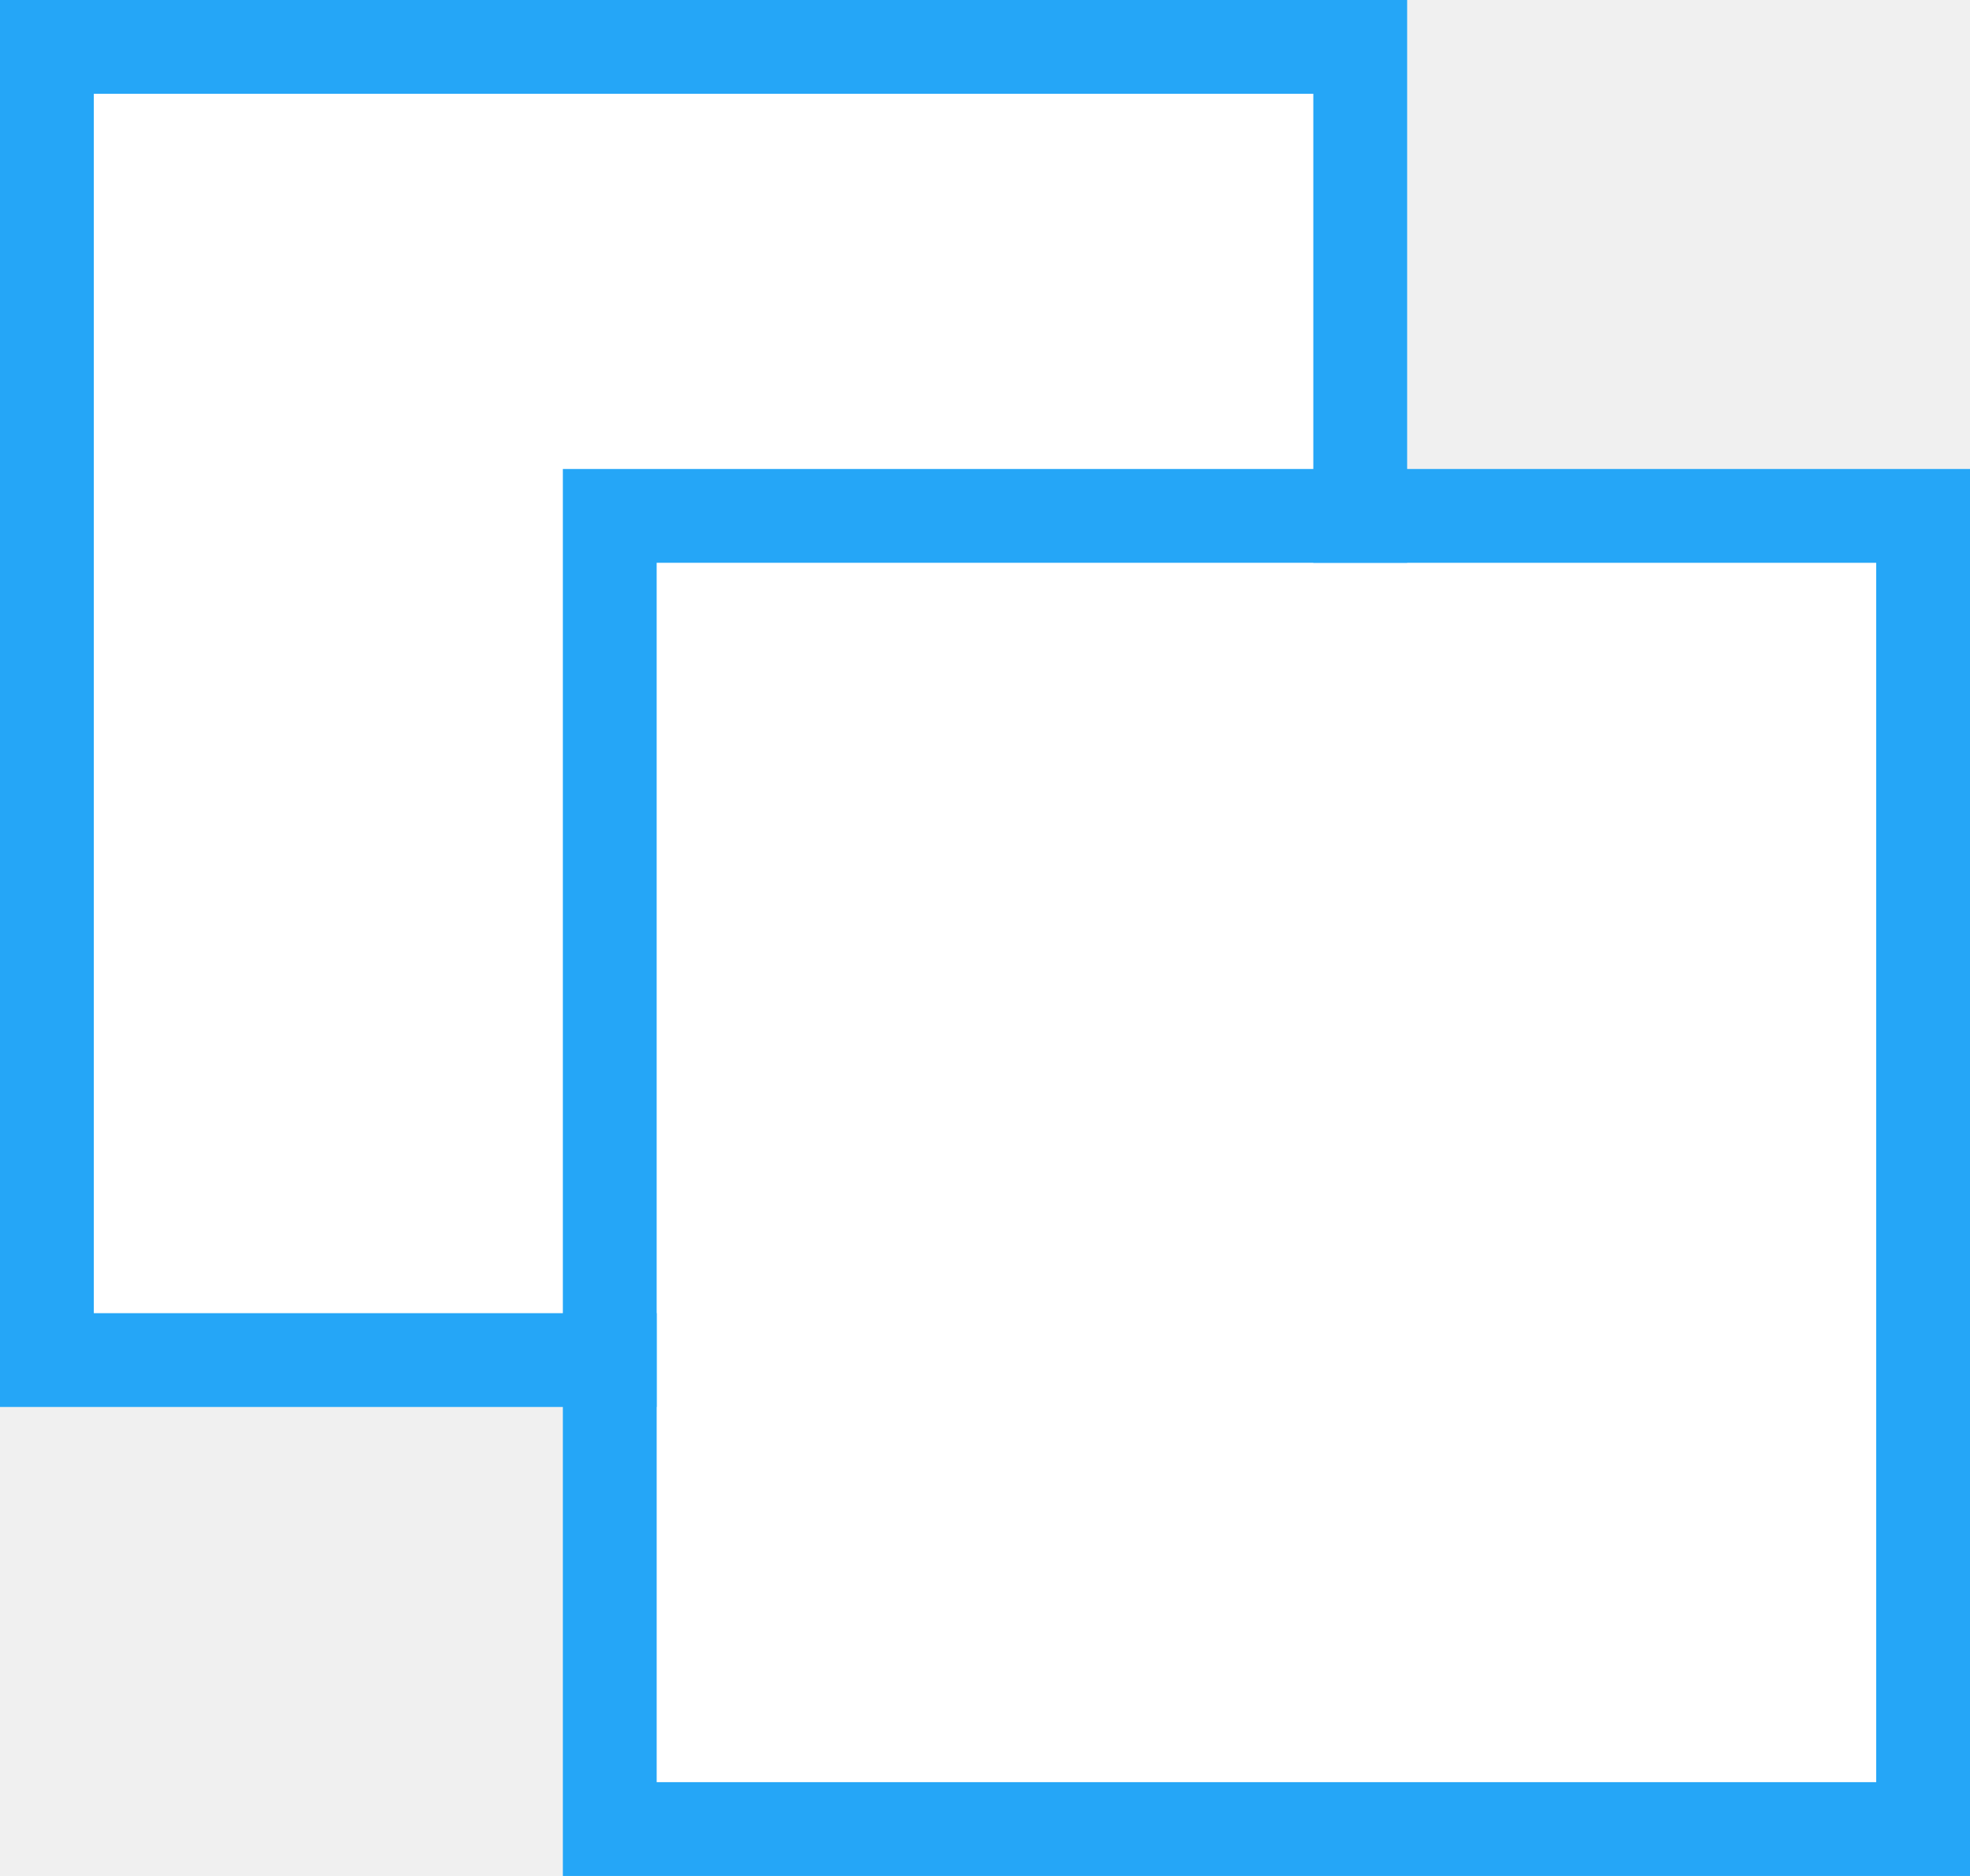
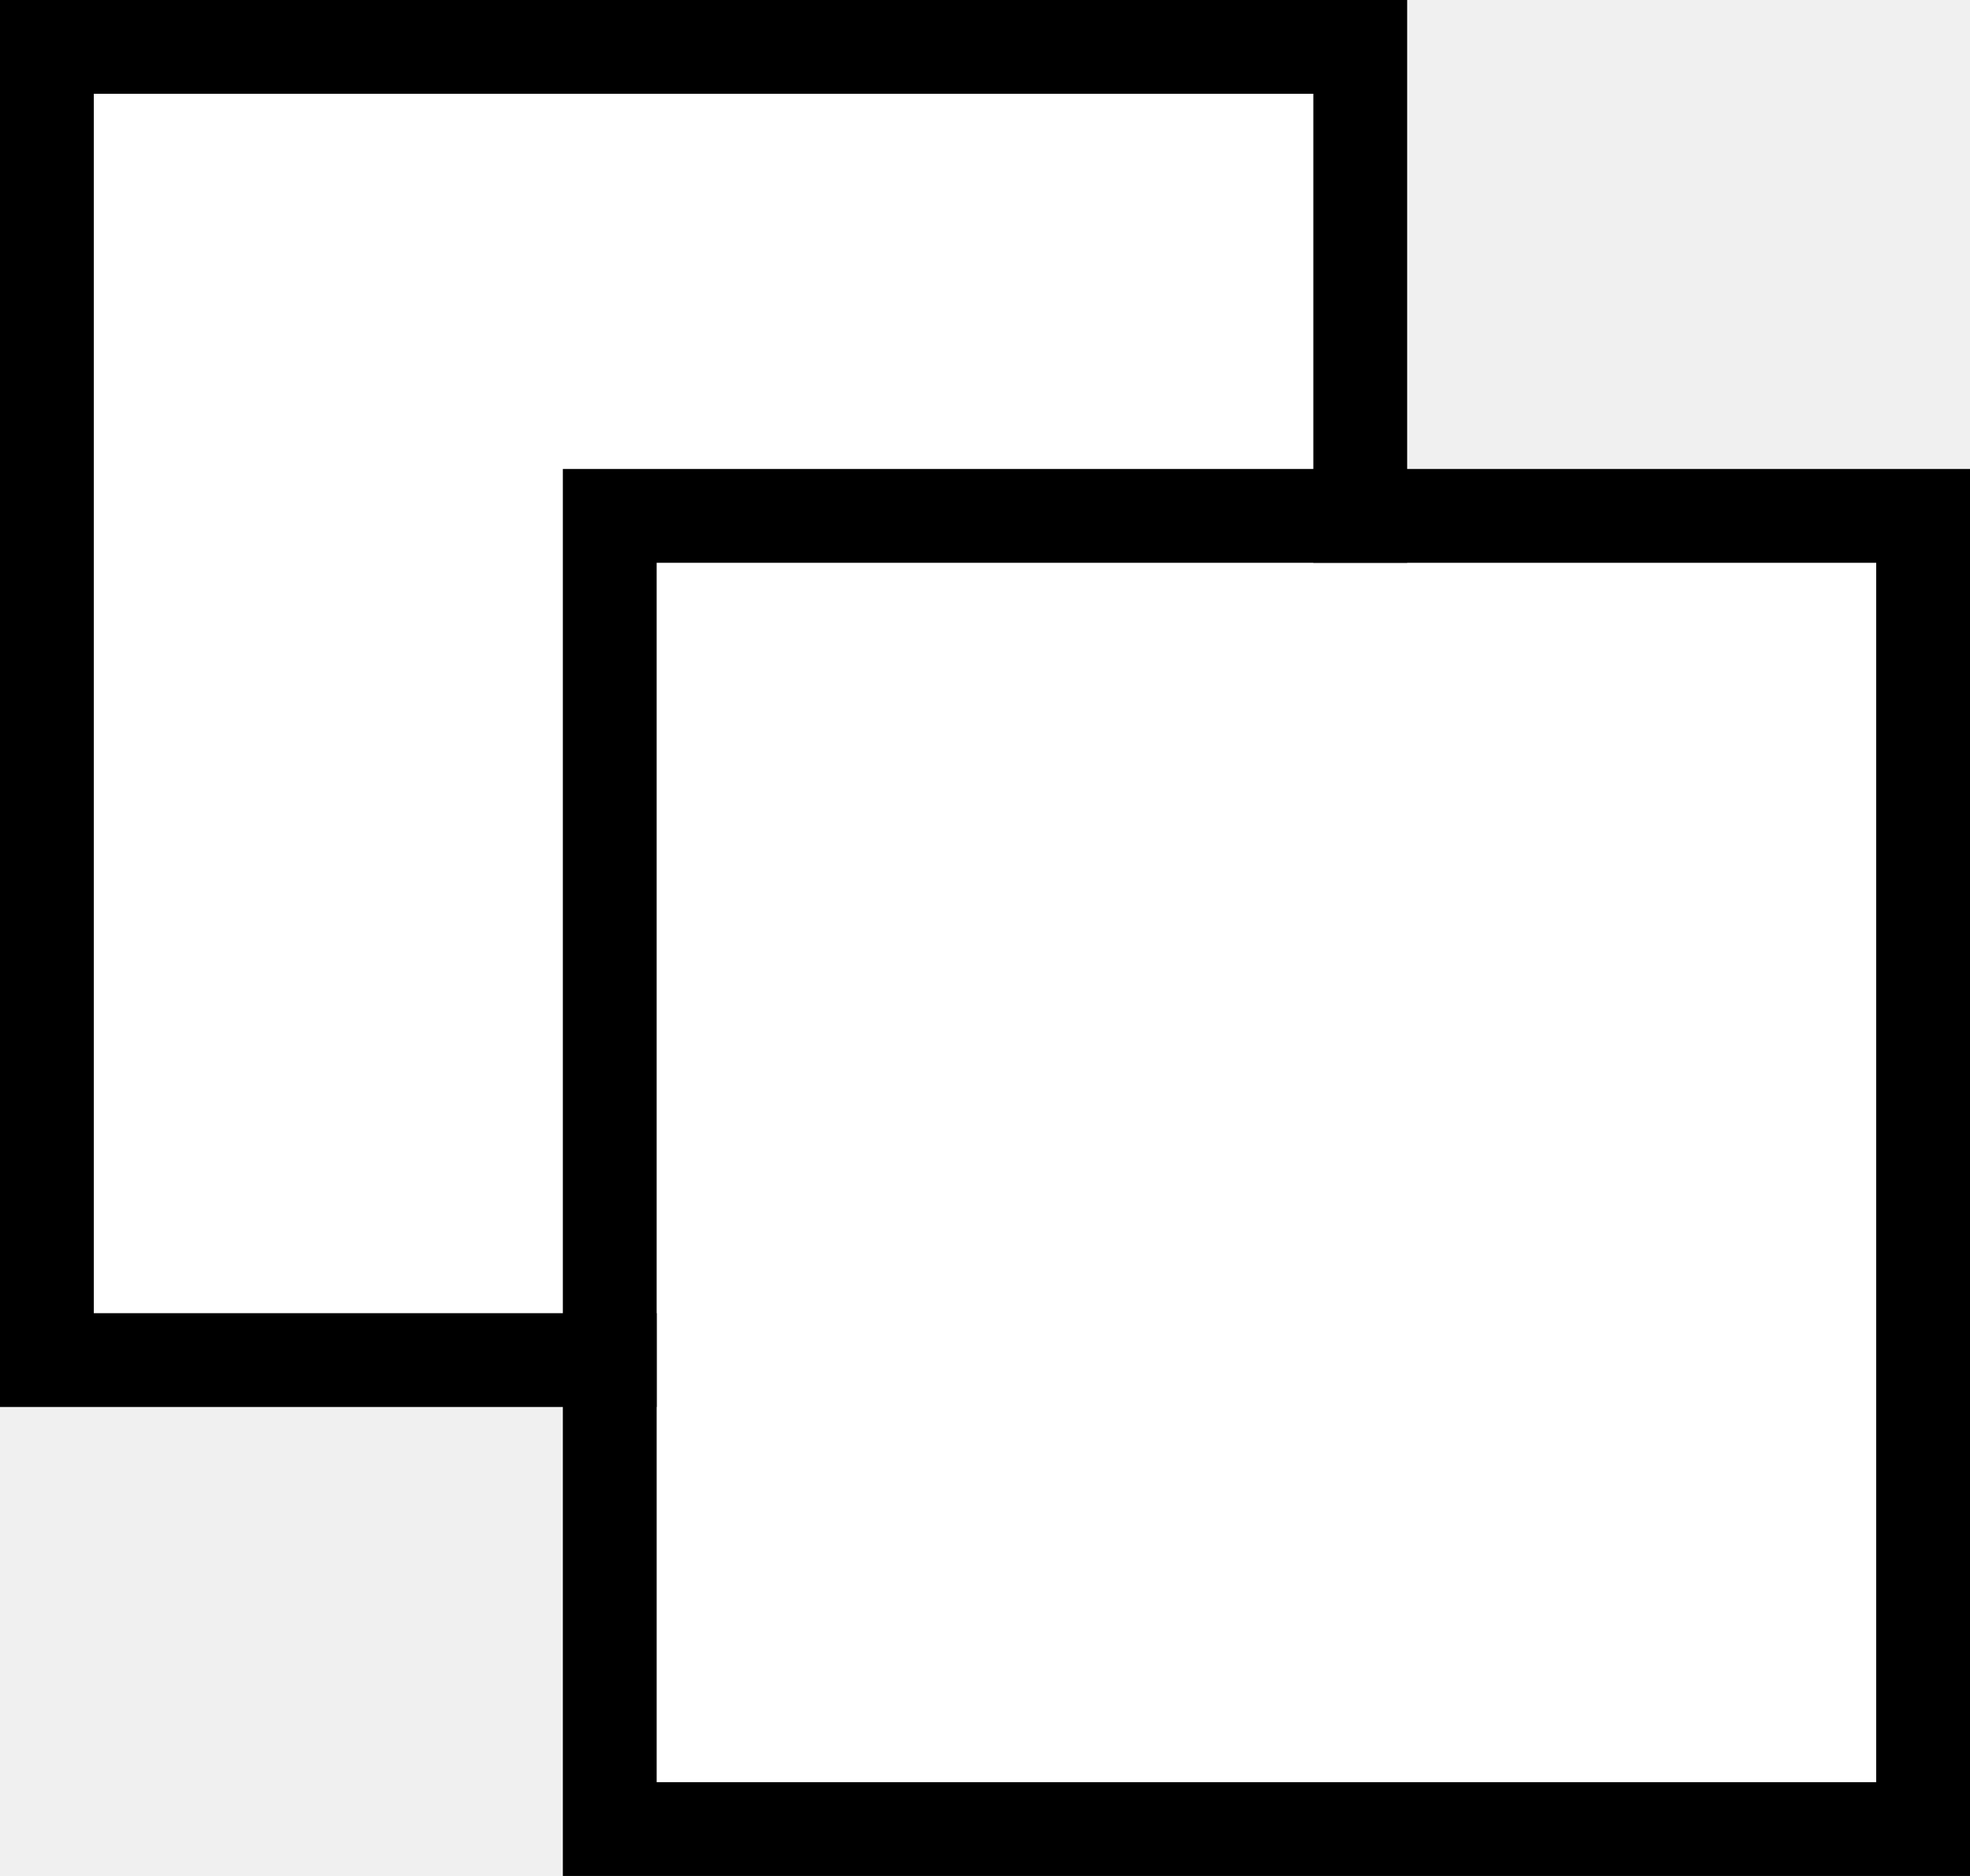
<svg xmlns="http://www.w3.org/2000/svg" version="1.1" id="Layer_1" x="0" y="0" viewBox="0 0 21 20" xml:space="preserve">
-   <style>.st0{fill:#fff}.st1{fill:#25a6f7}</style>
+   <style>.st0{fill:#fff !important}</style>
  <path class="st0" d="M1 .8h13v13.3H1z" />
-   <path class="st1" d="M14 1H1v13h13V1zm1-1v15H0V0h15z" />
+   <path d="M14 1H1v13h13V1zm1-1v15H0V0h15z" />
  <path class="st0" d="M7 6h13v13H7z" />
  <path class="st1" d="M20 6H7v13h13V6zm1-1v15H6V5h15z" />
</svg>
